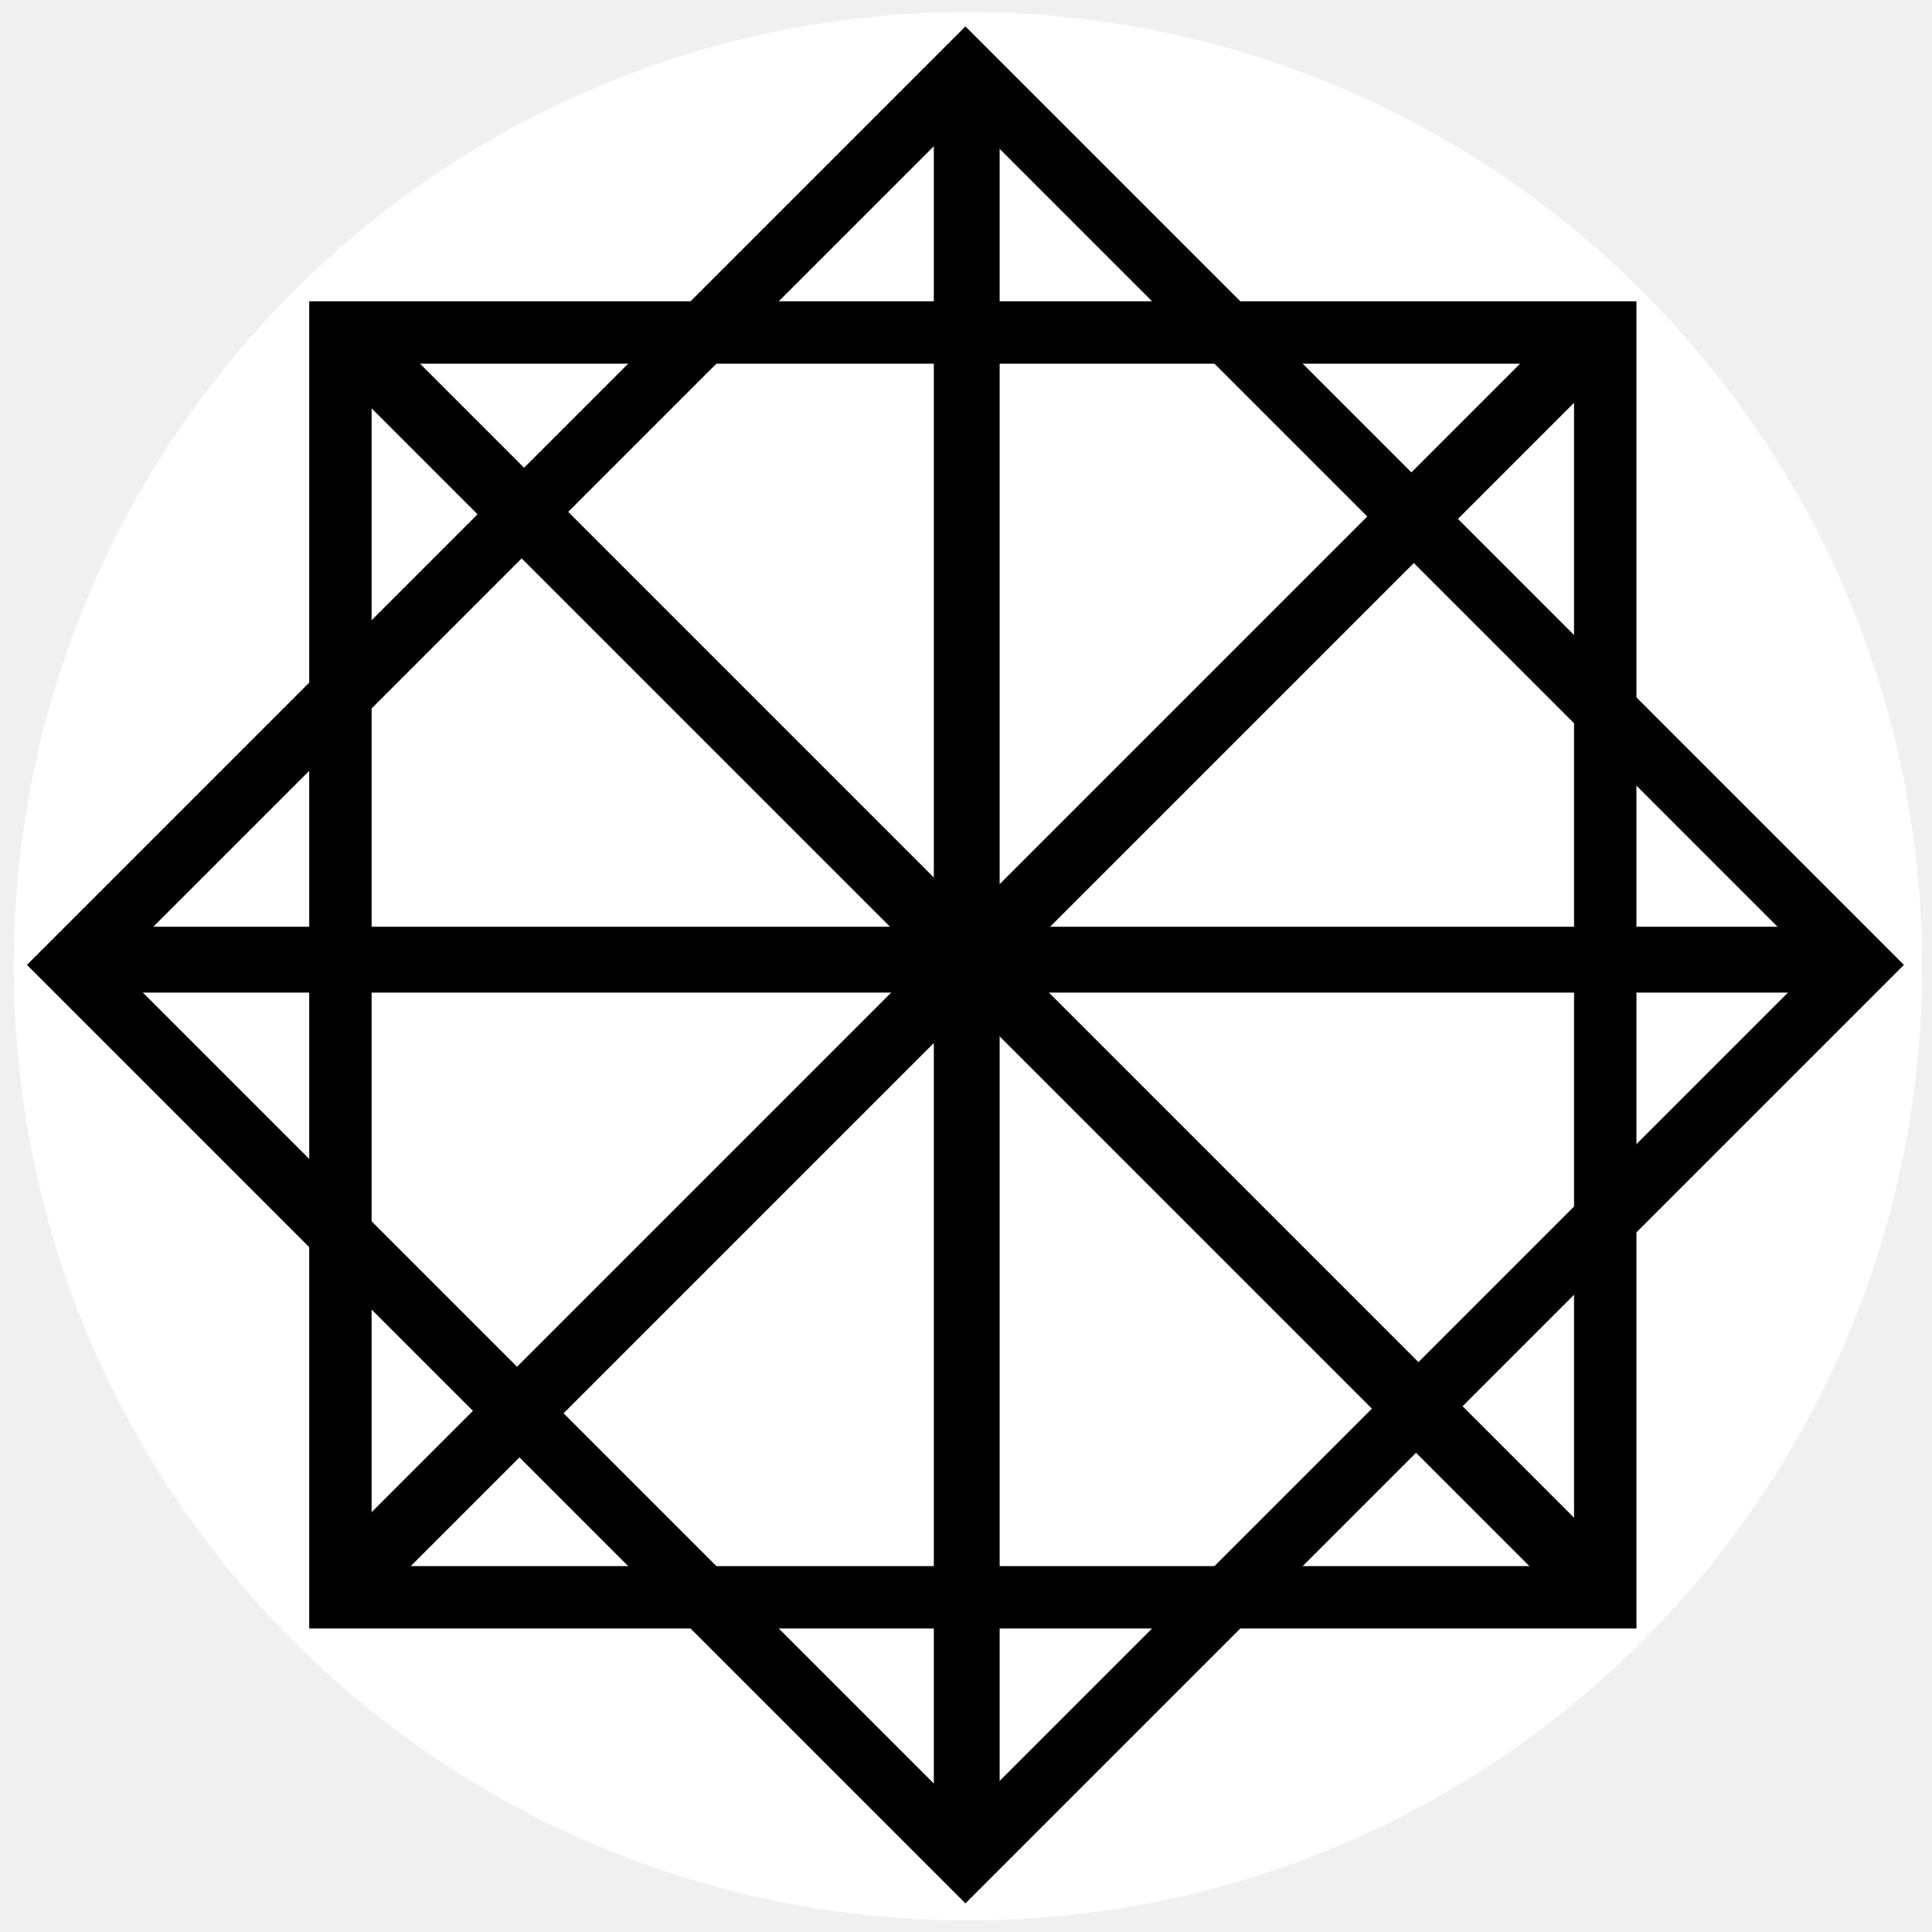
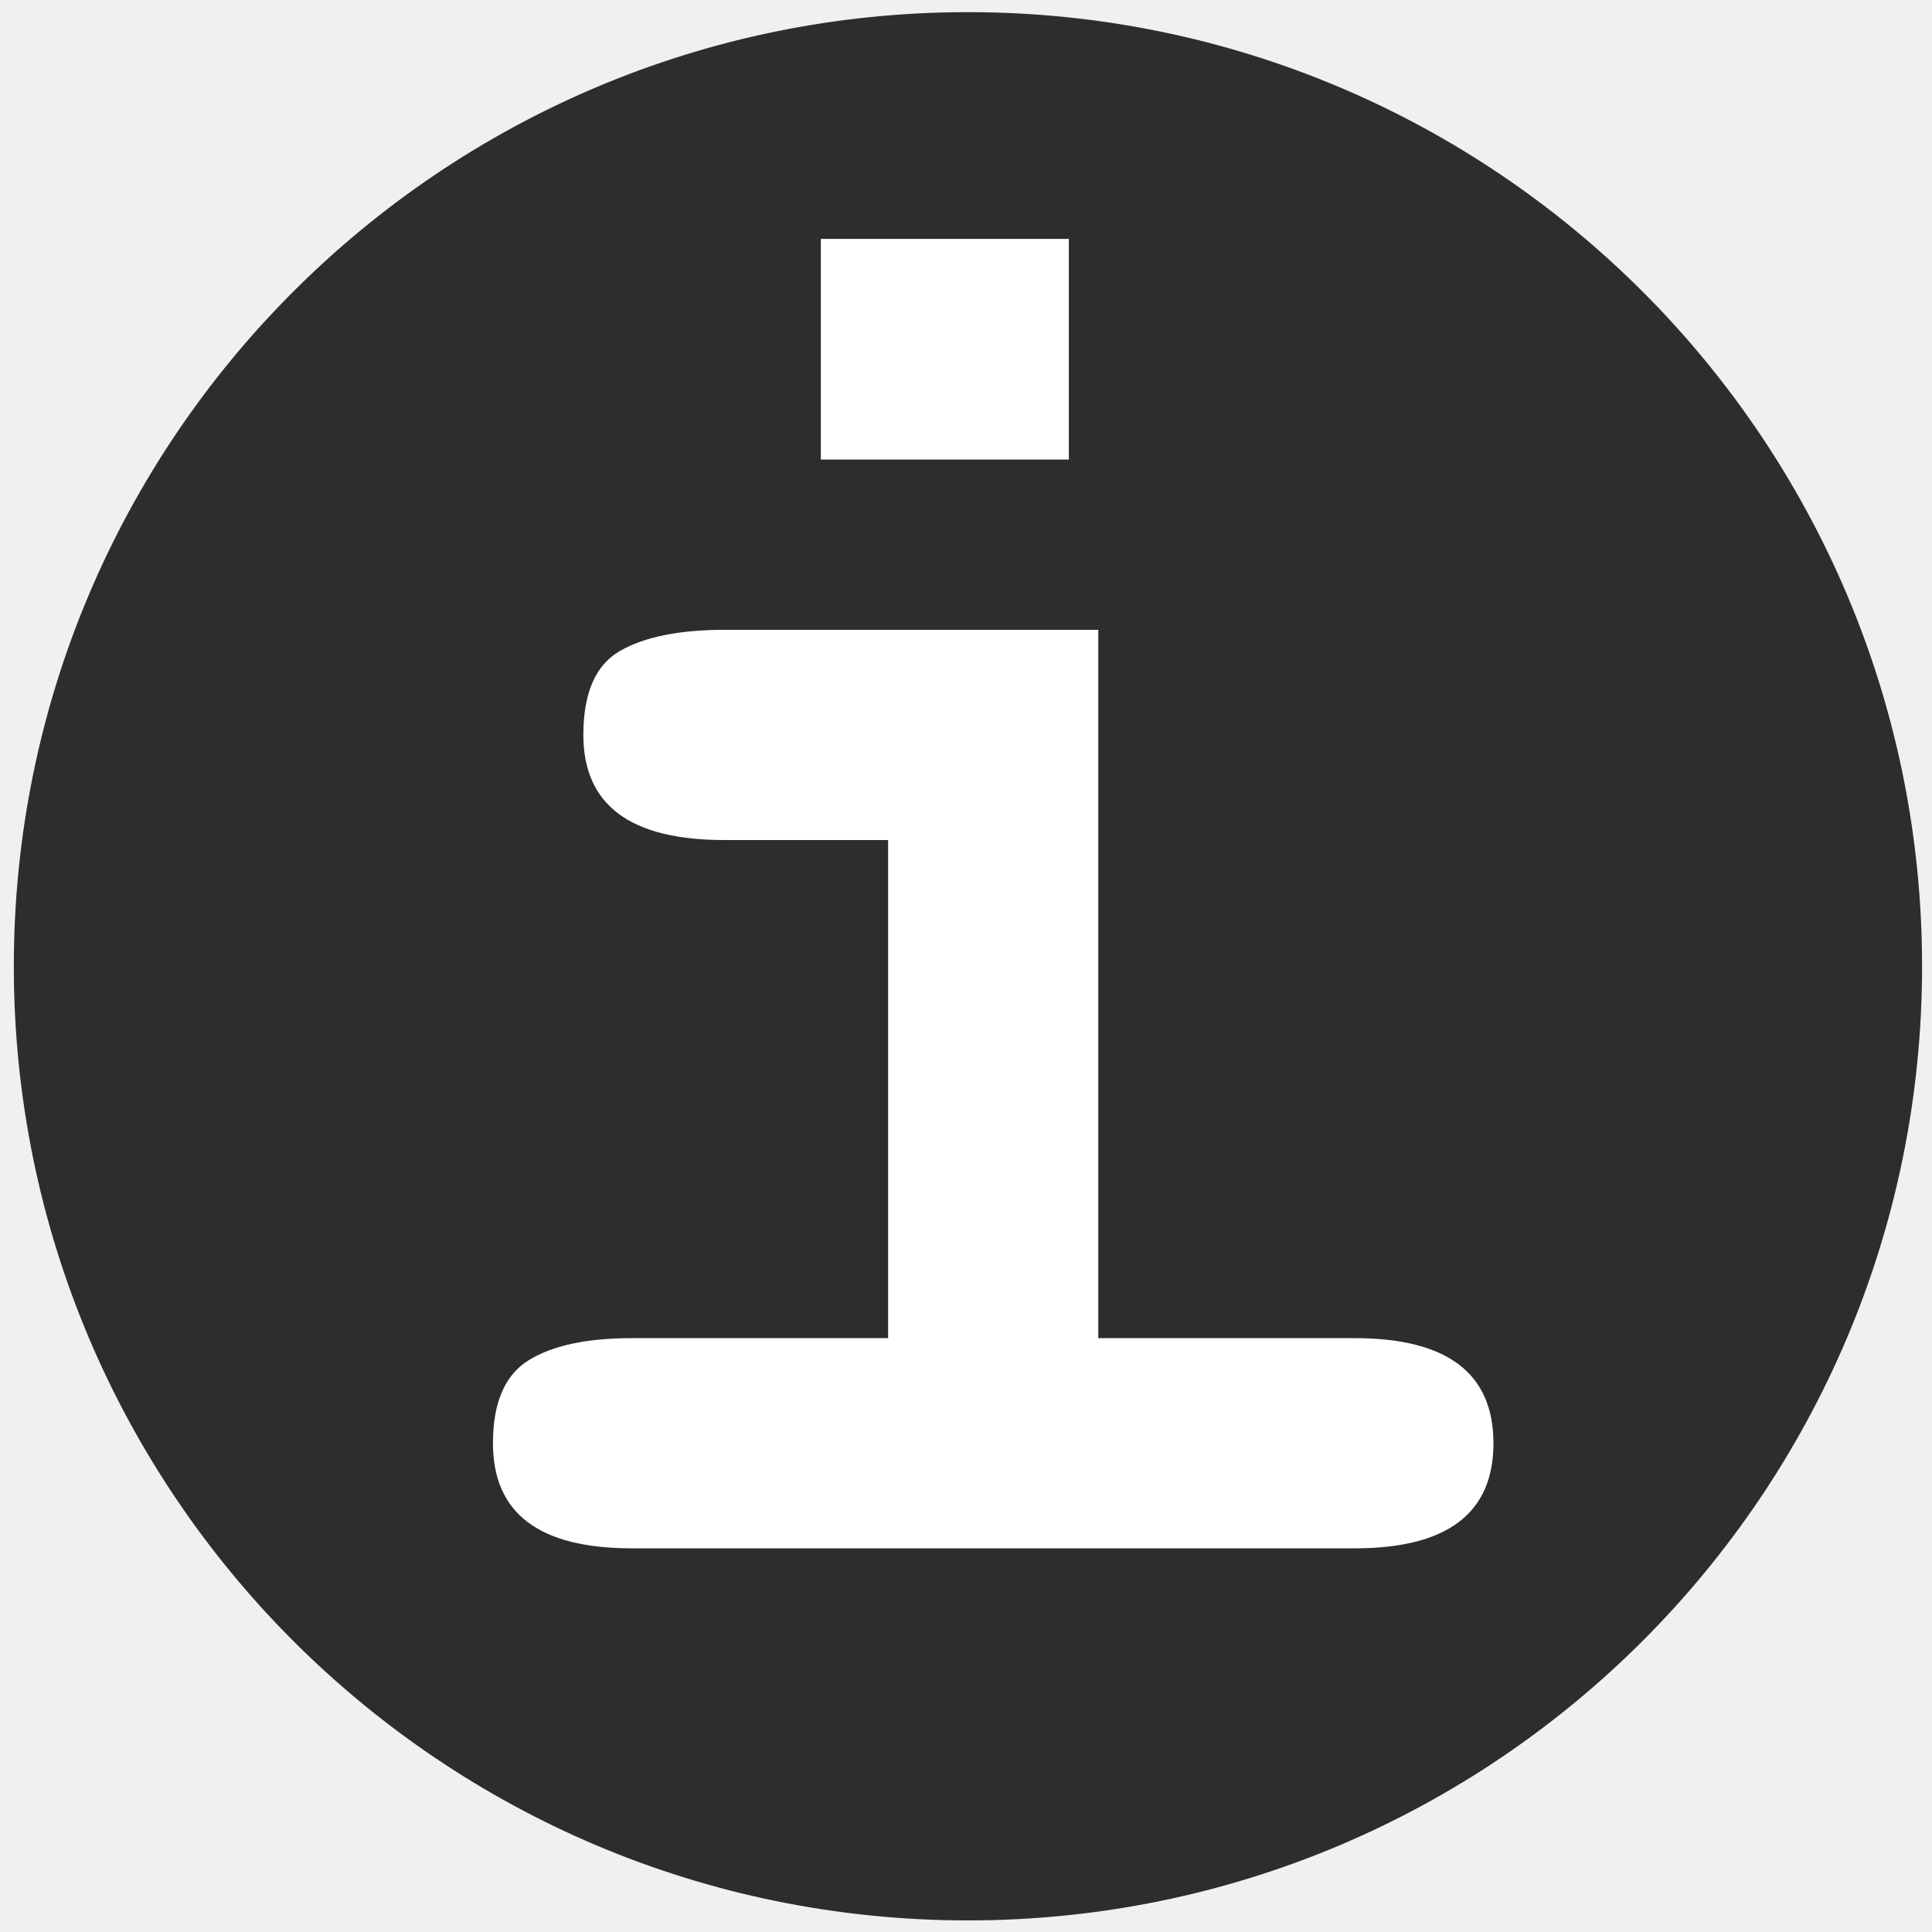
<svg xmlns="http://www.w3.org/2000/svg" xmlns:ns1="http://www.openswatchbook.org/uri/2009/osb" width="744.09" height="744.09" id="svg2" version="1.1">
  <defs id="defs4">
    <linearGradient id="linearGradient3772" ns1:paint="solid">
      <stop style="stop-color:#ffffff;stop-opacity:1;" offset="0" id="stop3774" />
    </linearGradient>
  </defs>
  <g id="layer1" transform="translate(0,-308.2722)">
    <path transform="matrix(0.8749335,0,0,0.8749335,463.7082,782.1123)" d="m -880,364.09 a 420,420 0 1 1 -840,0 420,420 0 1 1 840,0 z" id="path3794" style="fill:#ffffff;fill-opacity:1;fill-rule:nonzero;stroke:#ffffff;stroke-width:0;stroke-linecap:round;stroke-linejoin:miter;stroke-miterlimit:4;stroke-opacity:1;stroke-dasharray:none" />
    <path style="fill:#ffffff;fill-opacity:1;fill-rule:nonzero;stroke:#ffffff;stroke-width:0;stroke-linecap:round;stroke-linejoin:miter;stroke-miterlimit:4;stroke-opacity:1;stroke-dasharray:none" id="use3798" d="m -880,364.09 a 420,420 0 1 1 -840,0 420,420 0 1 1 840,0 z" transform="matrix(0.8749335,0,0,0.8749335,96.0126,301.2798)" />
    <path style="fill:#ffffff;fill-opacity:1;fill-rule:nonzero;stroke:#ffffff;stroke-width:0;stroke-linecap:round;stroke-linejoin:miter;stroke-miterlimit:4;stroke-opacity:1;stroke-dasharray:none" id="use3800" d="m -880,364.09 a 420,420 0 1 1 -840,0 420,420 0 1 1 840,0 z" transform="matrix(0.8749335,0,0,0.8749335,1174.856,-579.5733)" />
-     <path transform="matrix(0.8749335,0,0,0.8749335,1510.206,361.8686)" d="m -880,364.09 a 420,420 0 1 1 -840,0 420,420 0 1 1 840,0 z" id="path3804" style="fill:#ffffff;fill-opacity:1;fill-rule:nonzero;stroke:#ffffff;stroke-width:0;stroke-linecap:round;stroke-linejoin:miter;stroke-miterlimit:4;stroke-opacity:1;stroke-dasharray:none" />
-     <rect style="fill:none;stroke:#000000;stroke-width:24.026;stroke-linecap:round;stroke-linejoin:miter;stroke-miterlimit:4;stroke-opacity:1;stroke-dasharray:none" id="rect3806" width="487.135" height="487.135" x="131.108" y="436.323" />
-     <rect style="fill:none;stroke:#000000;stroke-width:24.082;stroke-linecap:round;stroke-linejoin:miter;stroke-miterlimit:4;stroke-opacity:1;stroke-dasharray:none" id="rect3808" width="651.55" height="1.27" x="418.405" y="214.681" transform="matrix(0.7071068,0.7071068,-0.7071068,0.7071068,0,0)" />
-     <rect style="fill:none;stroke:#000000;stroke-width:24.082;stroke-linecap:round;stroke-linejoin:miter;stroke-miterlimit:4;stroke-opacity:1;stroke-dasharray:none" id="rect3808-5" width="651.55" height="1.27" x="-109.955" y="-744.312" transform="matrix(-0.7071068,0.7071068,-0.7071068,-0.7071068,0,0)" />
-     <rect style="fill:none;stroke:#000000;stroke-width:24.026;stroke-linecap:round;stroke-linejoin:miter;stroke-miterlimit:4;stroke-opacity:1;stroke-dasharray:none" id="rect3806-3" width="487.135" height="487.135" x="500.109" y="-25.733" transform="matrix(0.7071068,0.7071068,-0.7071068,0.7071068,0,0)" />
-     <rect style="fill:none;stroke:#000000;stroke-width:24.082;stroke-linecap:round;stroke-linejoin:miter;stroke-miterlimit:4;stroke-opacity:1;stroke-dasharray:none" id="rect3808-56" width="651.55" height="1.27" x="352.605" y="-372.965" transform="matrix(0,1,-1,0,0,0)" />
-     <rect style="fill:none;stroke:#000000;stroke-width:24.082;stroke-linecap:round;stroke-linejoin:miter;stroke-miterlimit:4;stroke-opacity:1;stroke-dasharray:none" id="rect3808-5-2" width="651.55" height="1.27" x="-697.602" y="-678.511" transform="scale(-1,-1)" />
+     <path transform="matrix(0.8749335,0,0,0.8749335,1510.206,361.8686)" d="m -880,364.09 a 420,420 0 1 1 -840,0 420,420 0 1 1 840,0 z" id="path3804" style="fill:#2d2d2d;fill-opacity:1;fill-rule:nonzero;stroke:#ffffff;stroke-width:0;stroke-linecap:round;stroke-linejoin:miter;stroke-miterlimit:4;stroke-opacity:1;stroke-dasharray:none" />
+     <text xml:space="preserve" style="font-size:224.862px;font-style:normal;font-variant:normal;font-weight:normal;font-stretch:normal;line-height:125%;letter-spacing:0px;word-spacing:0px;fill:#000000;fill-opacity:1;stroke:none;font-family:Serif;-inkscape-font-specification:Serif" x="139.672" y="904.597" id="text4707">
+       <tspan id="tspan4709" x="139.672" y="904.597" style="font-size:809.503px;font-style:normal;font-variant:normal;font-weight:bold;font-stretch:normal;fill:#ffffff;font-family:FreeMono;-inkscape-font-specification:FreeMono Bold">i</tspan>
+     </text>
+     <text xml:space="preserve" style="font-size:224.862px;font-style:normal;font-variant:normal;font-weight:normal;font-stretch:normal;line-height:125%;letter-spacing:0px;word-spacing:0px;fill:#000000;fill-opacity:1;stroke:none;font-family:Serif;-inkscape-font-specification:Serif" x="-1535.846" y="896.421" id="text4707-5" transform="scale(-1,1)">
+       <tspan id="tspan4709-4" x="-1535.846" y="896.421" style="font-size:809.503px;font-style:normal;font-variant:normal;font-weight:bold;font-stretch:normal;fill:#ffffff;font-family:FreeMono;-inkscape-font-specification:FreeMono Bold">i</tspan>
+     </text>
  </g>
</svg>
